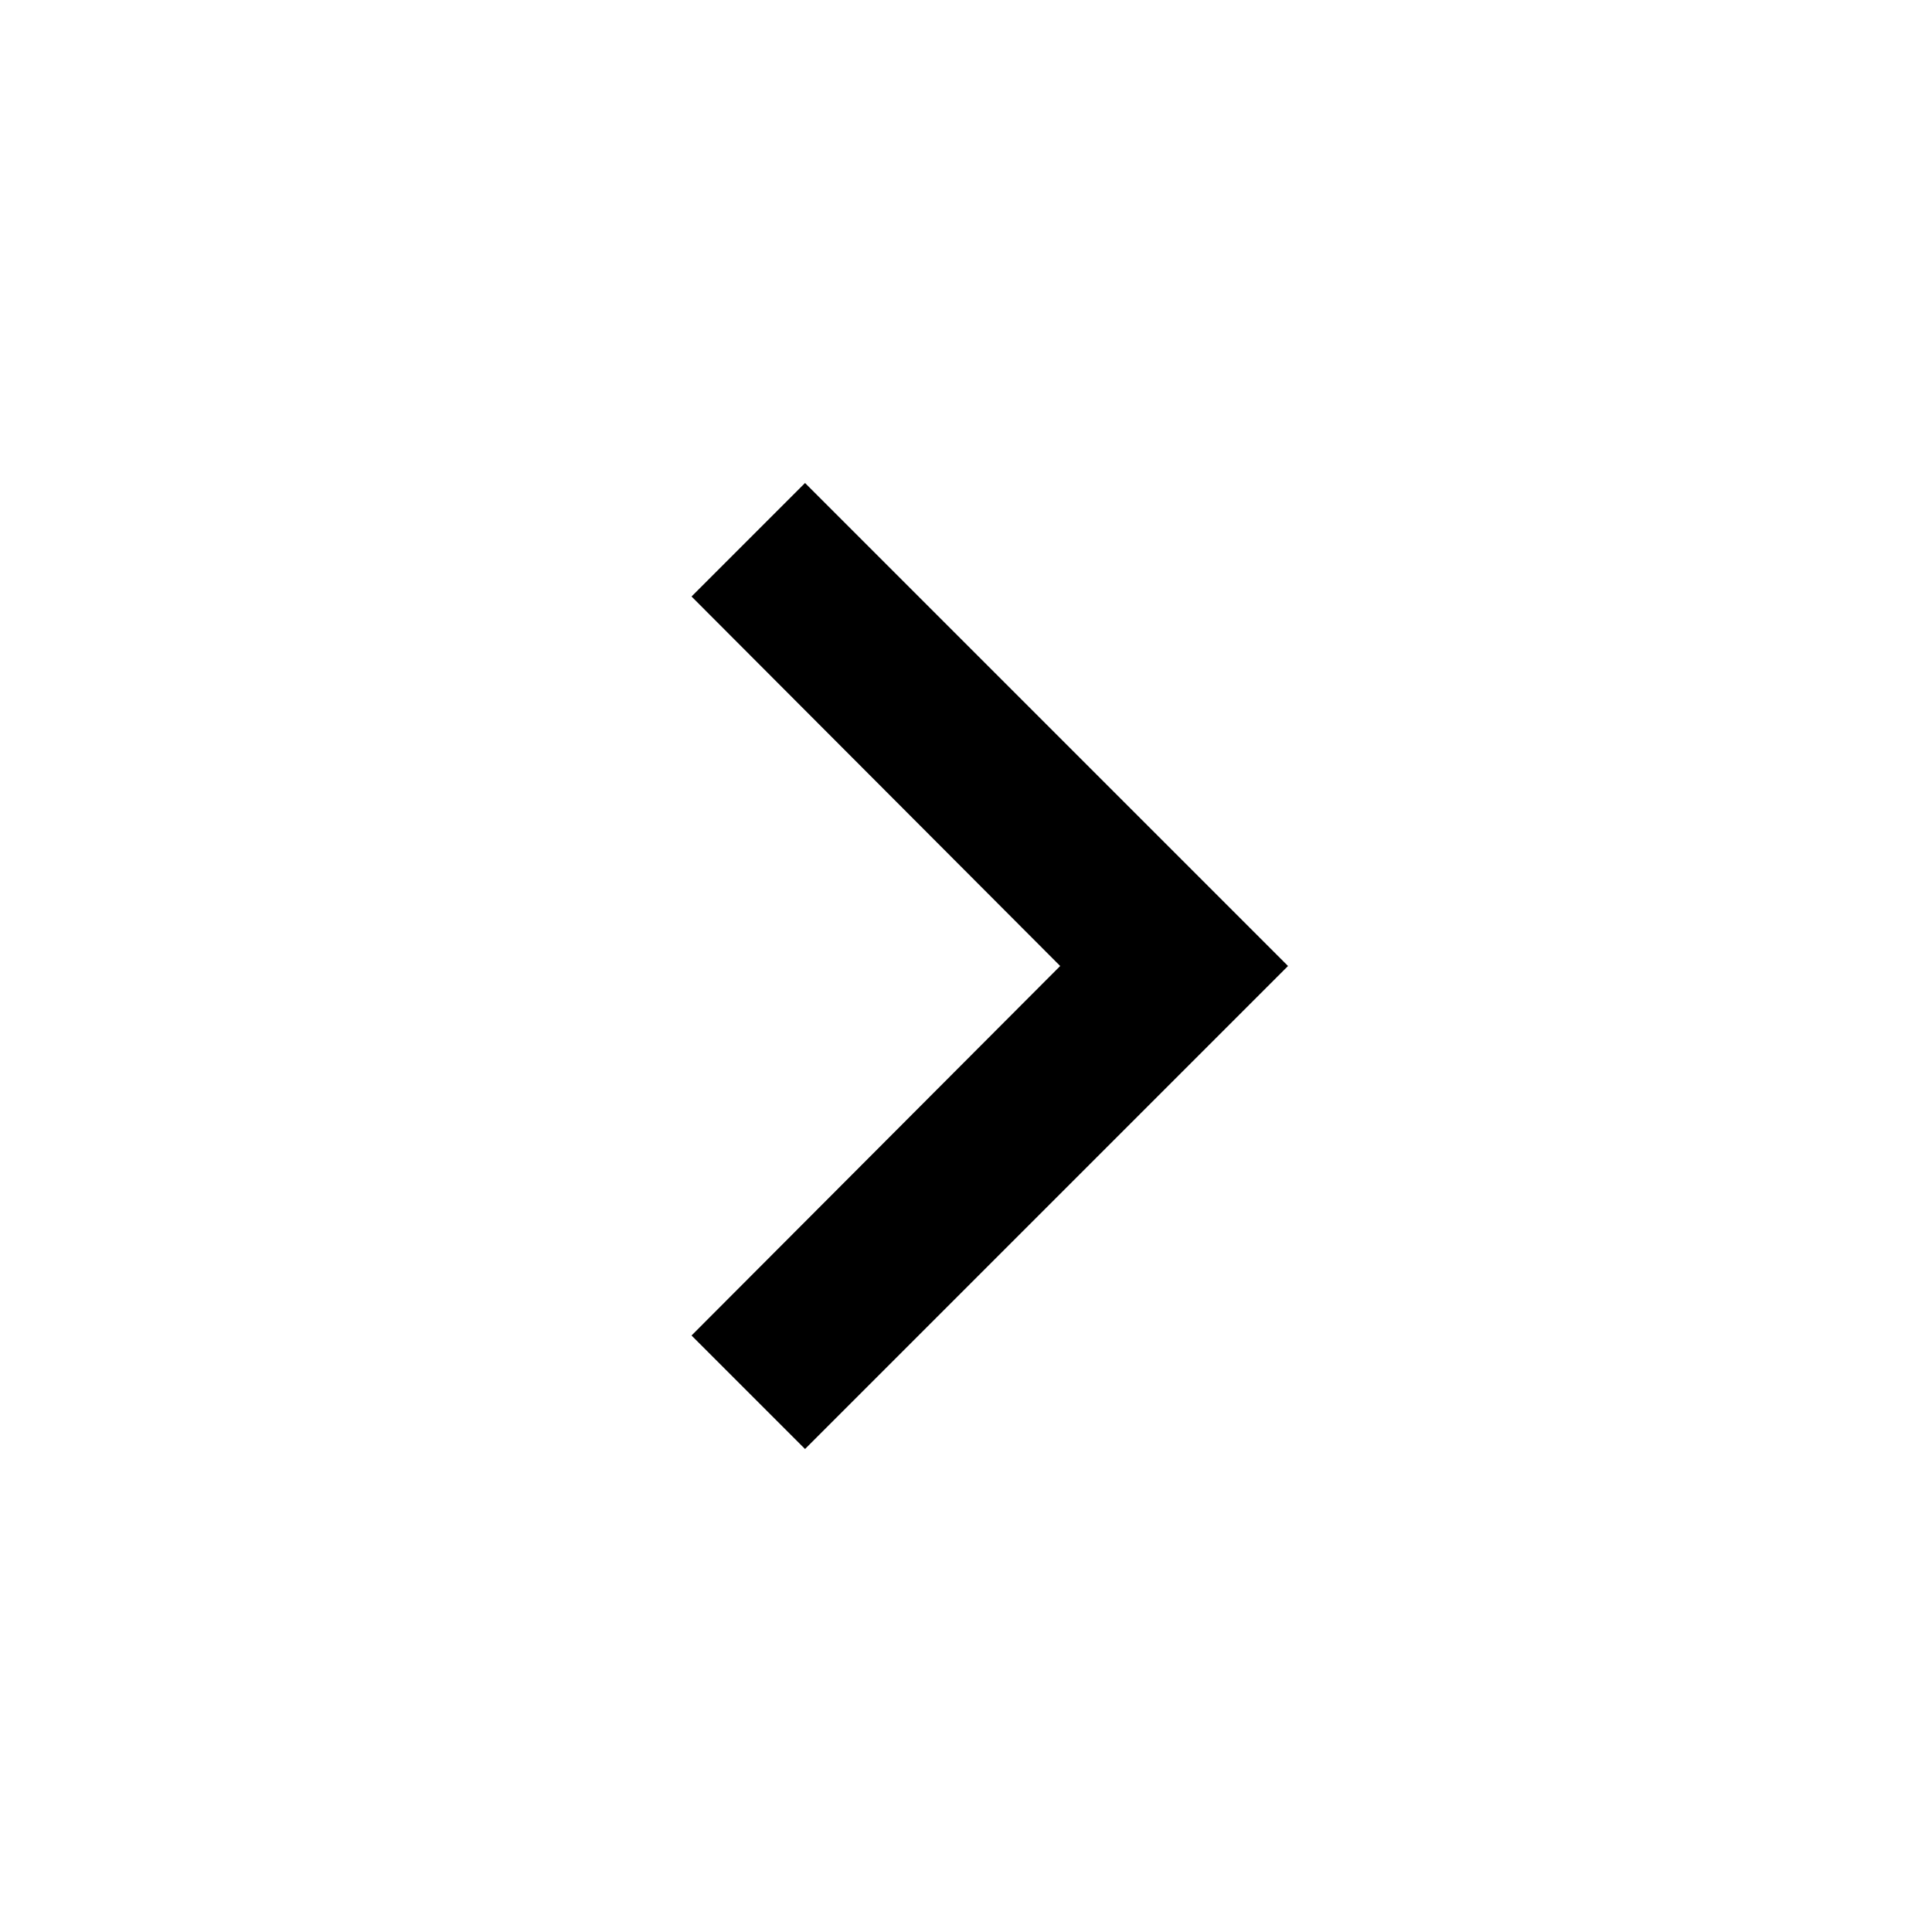
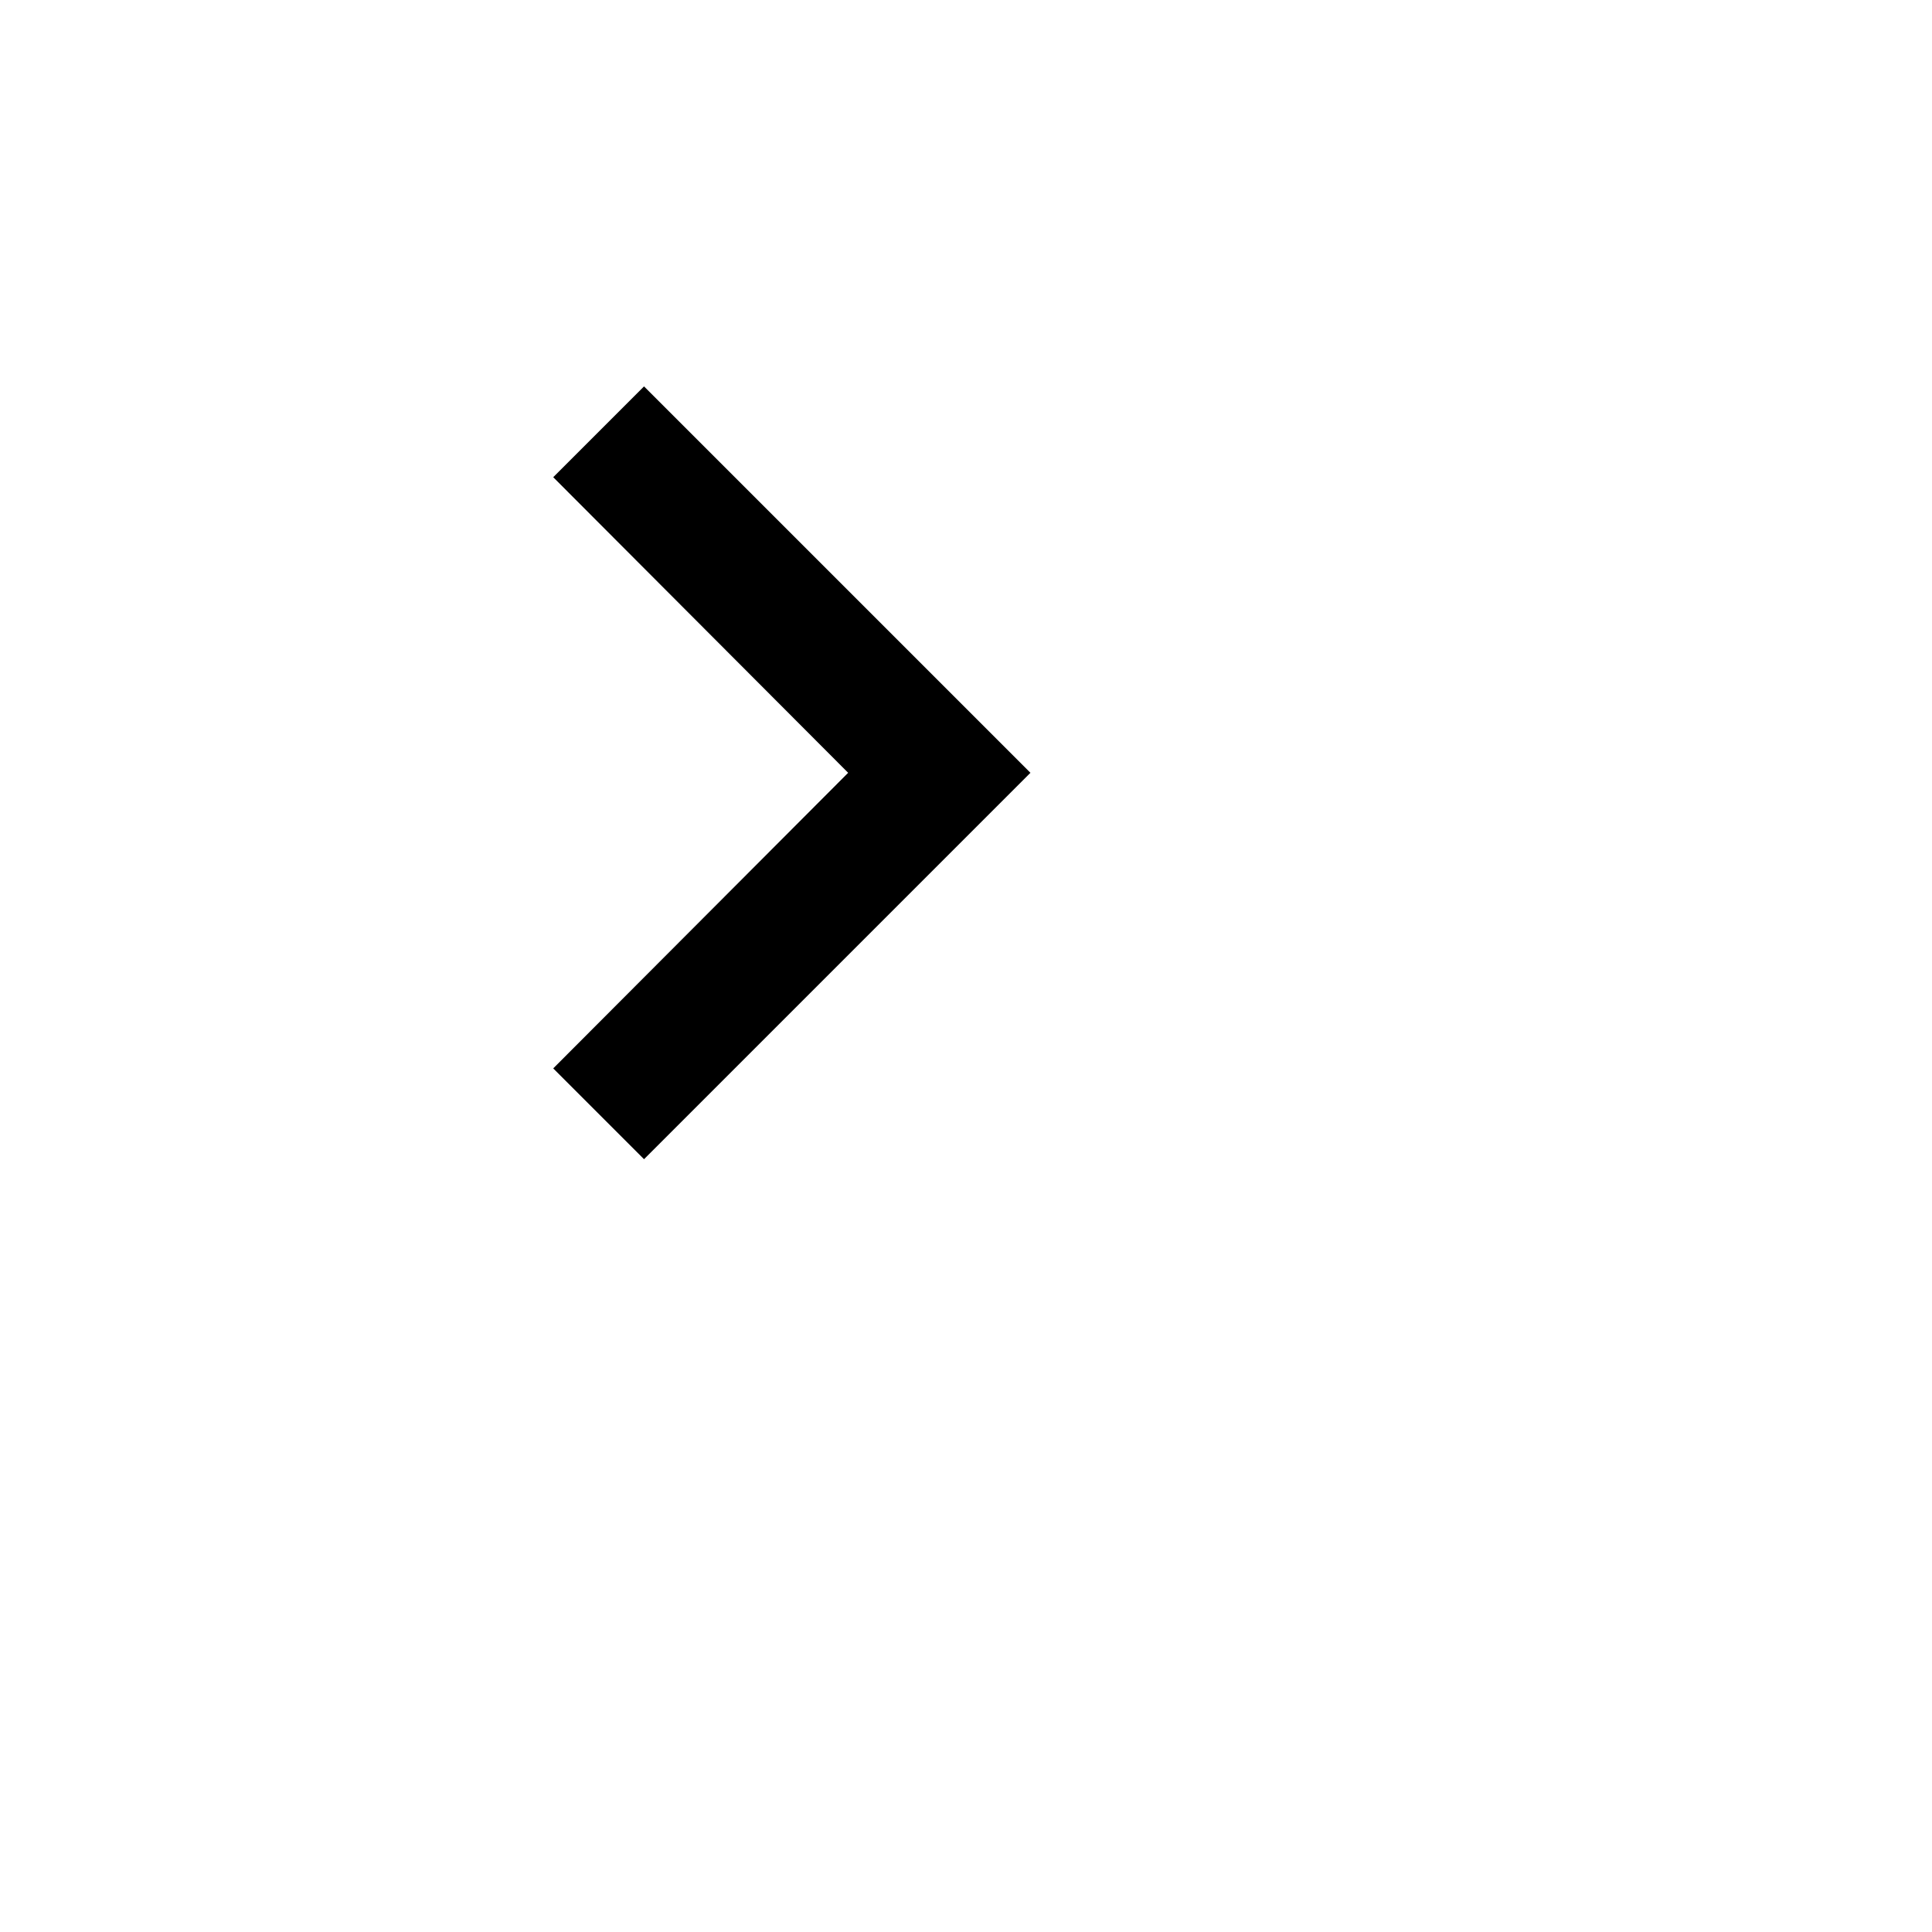
- <svg xmlns="http://www.w3.org/2000/svg" width="16" height="16" viewBox="0 0 16 16" fill="none">
+ <svg xmlns="http://www.w3.org/2000/svg" width="20" height="20" viewBox="0 0 20 20" fill="none">
  <path d="M5.727 11.06L8.78 8L5.727 4.94L6.667 4L10.667 8L6.667 12L5.727 11.06Z" fill="currentColor" />
</svg>
